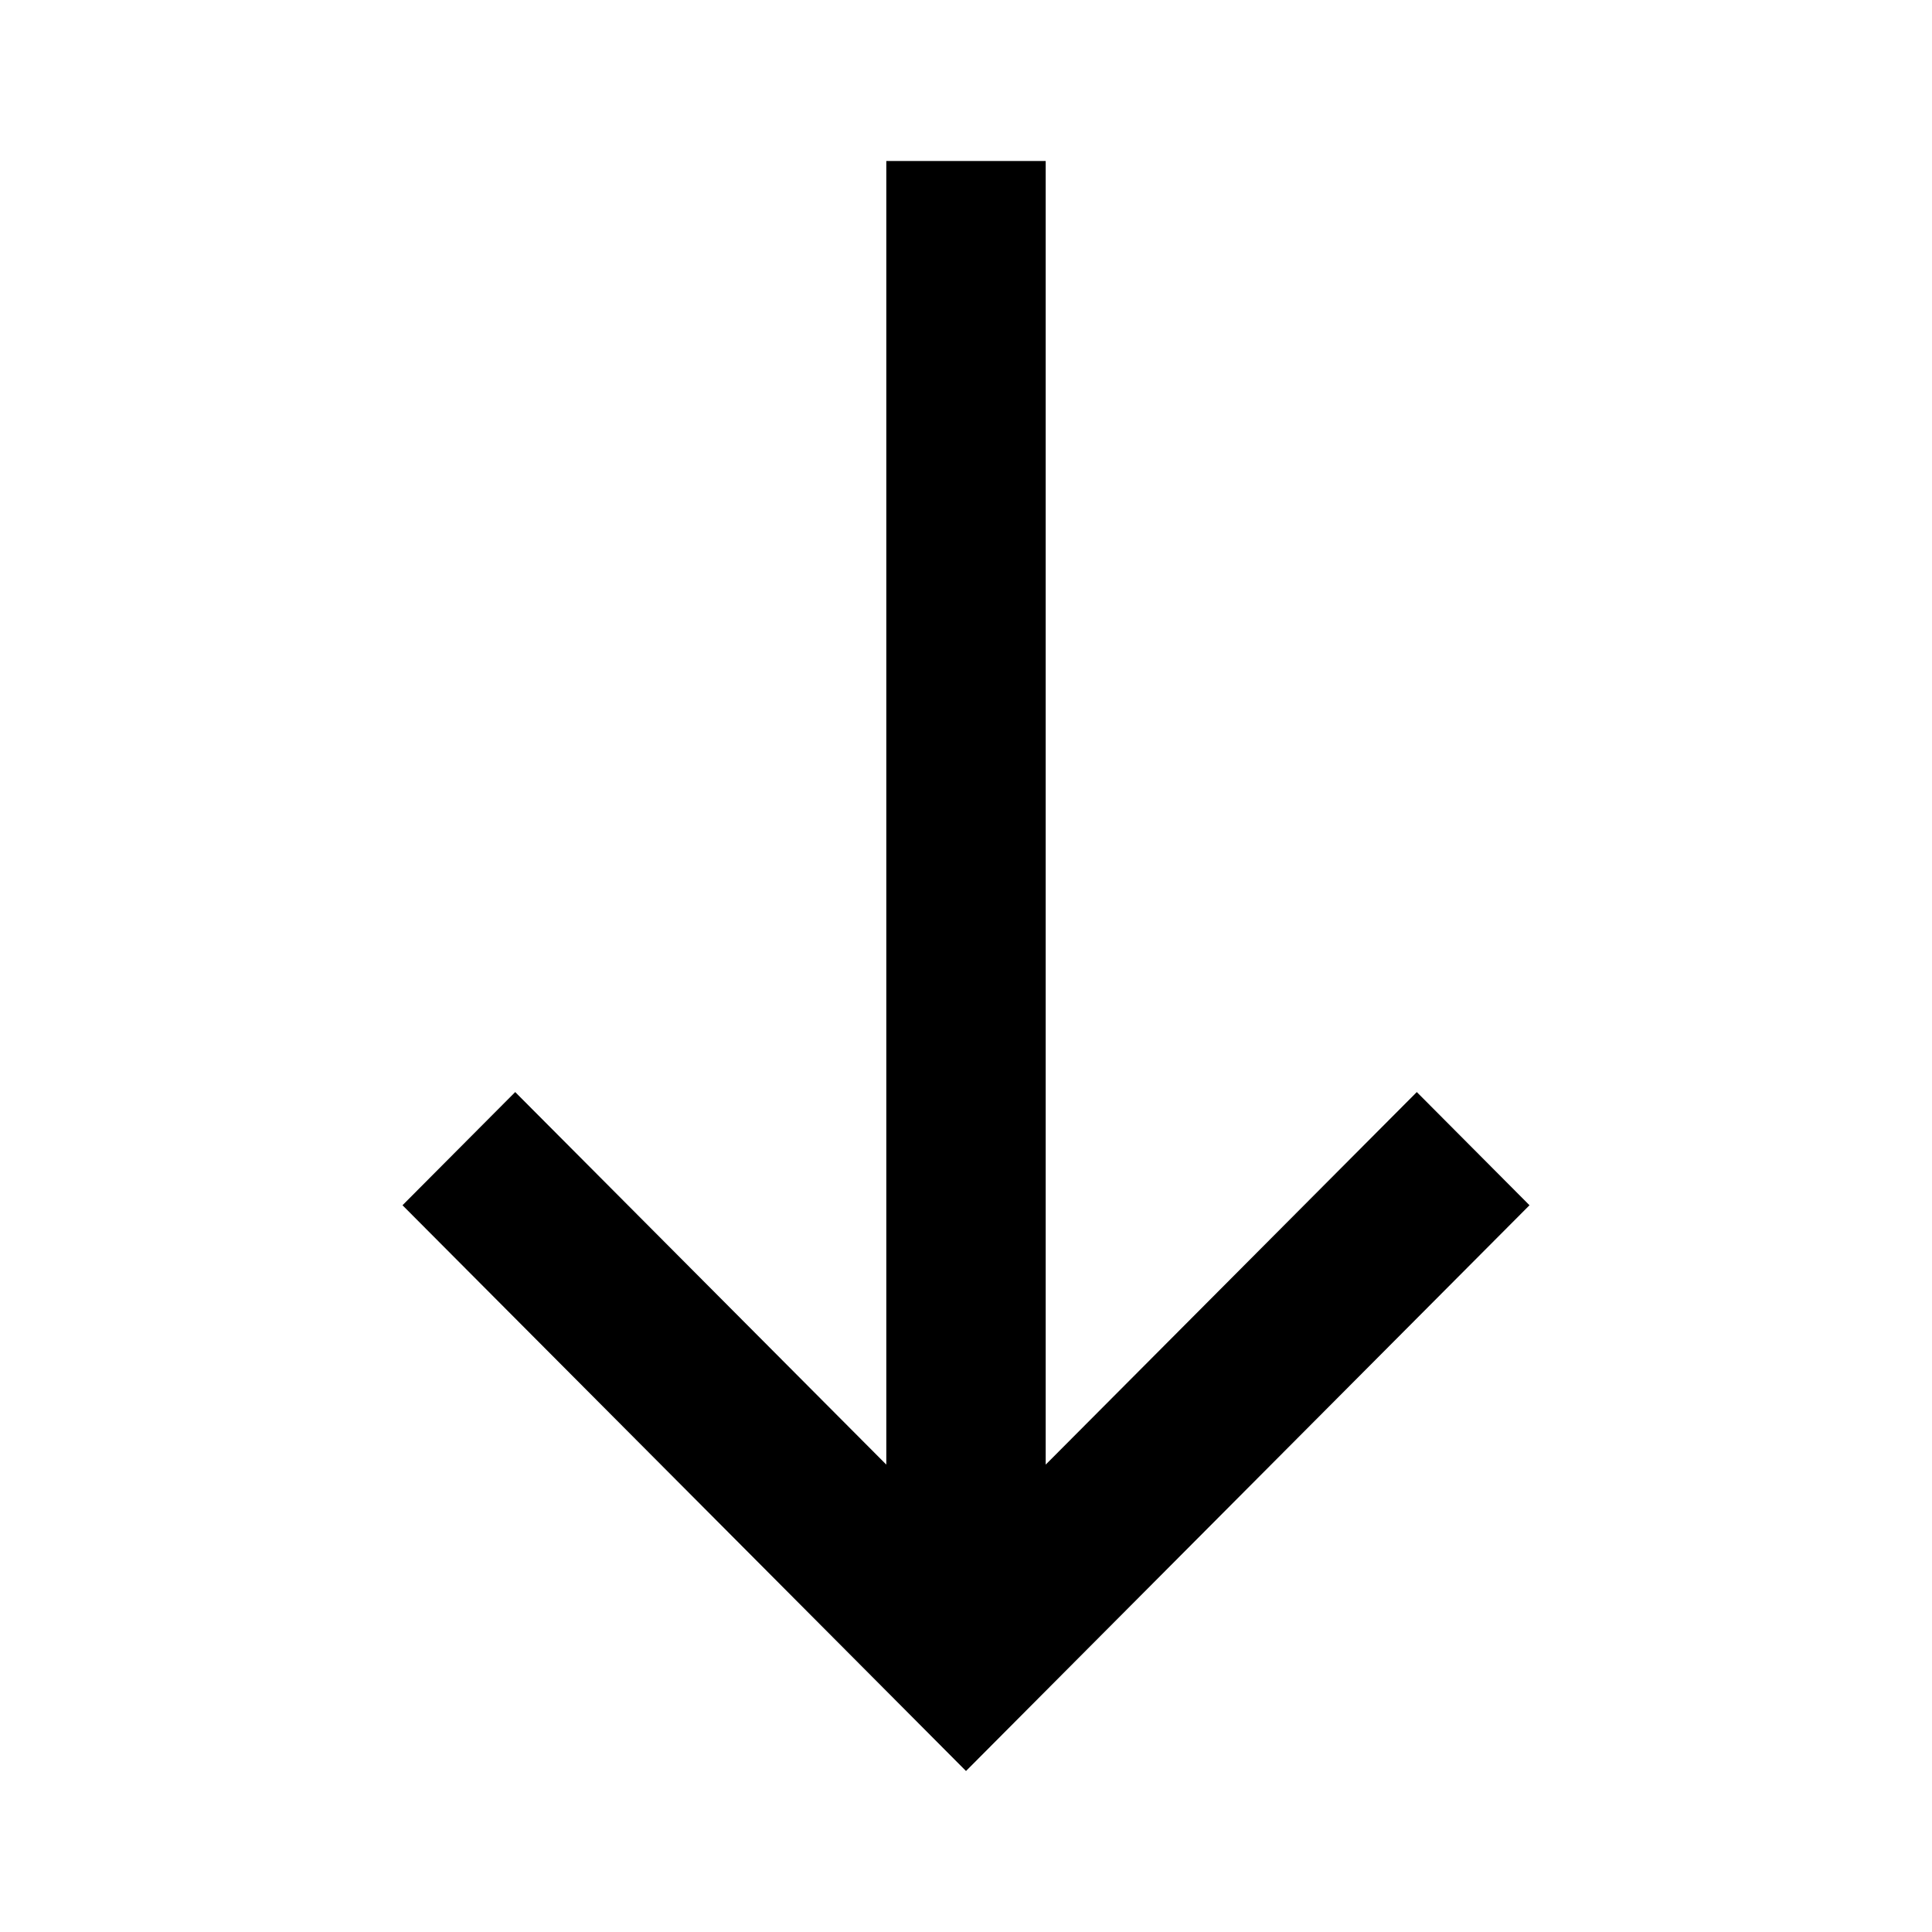
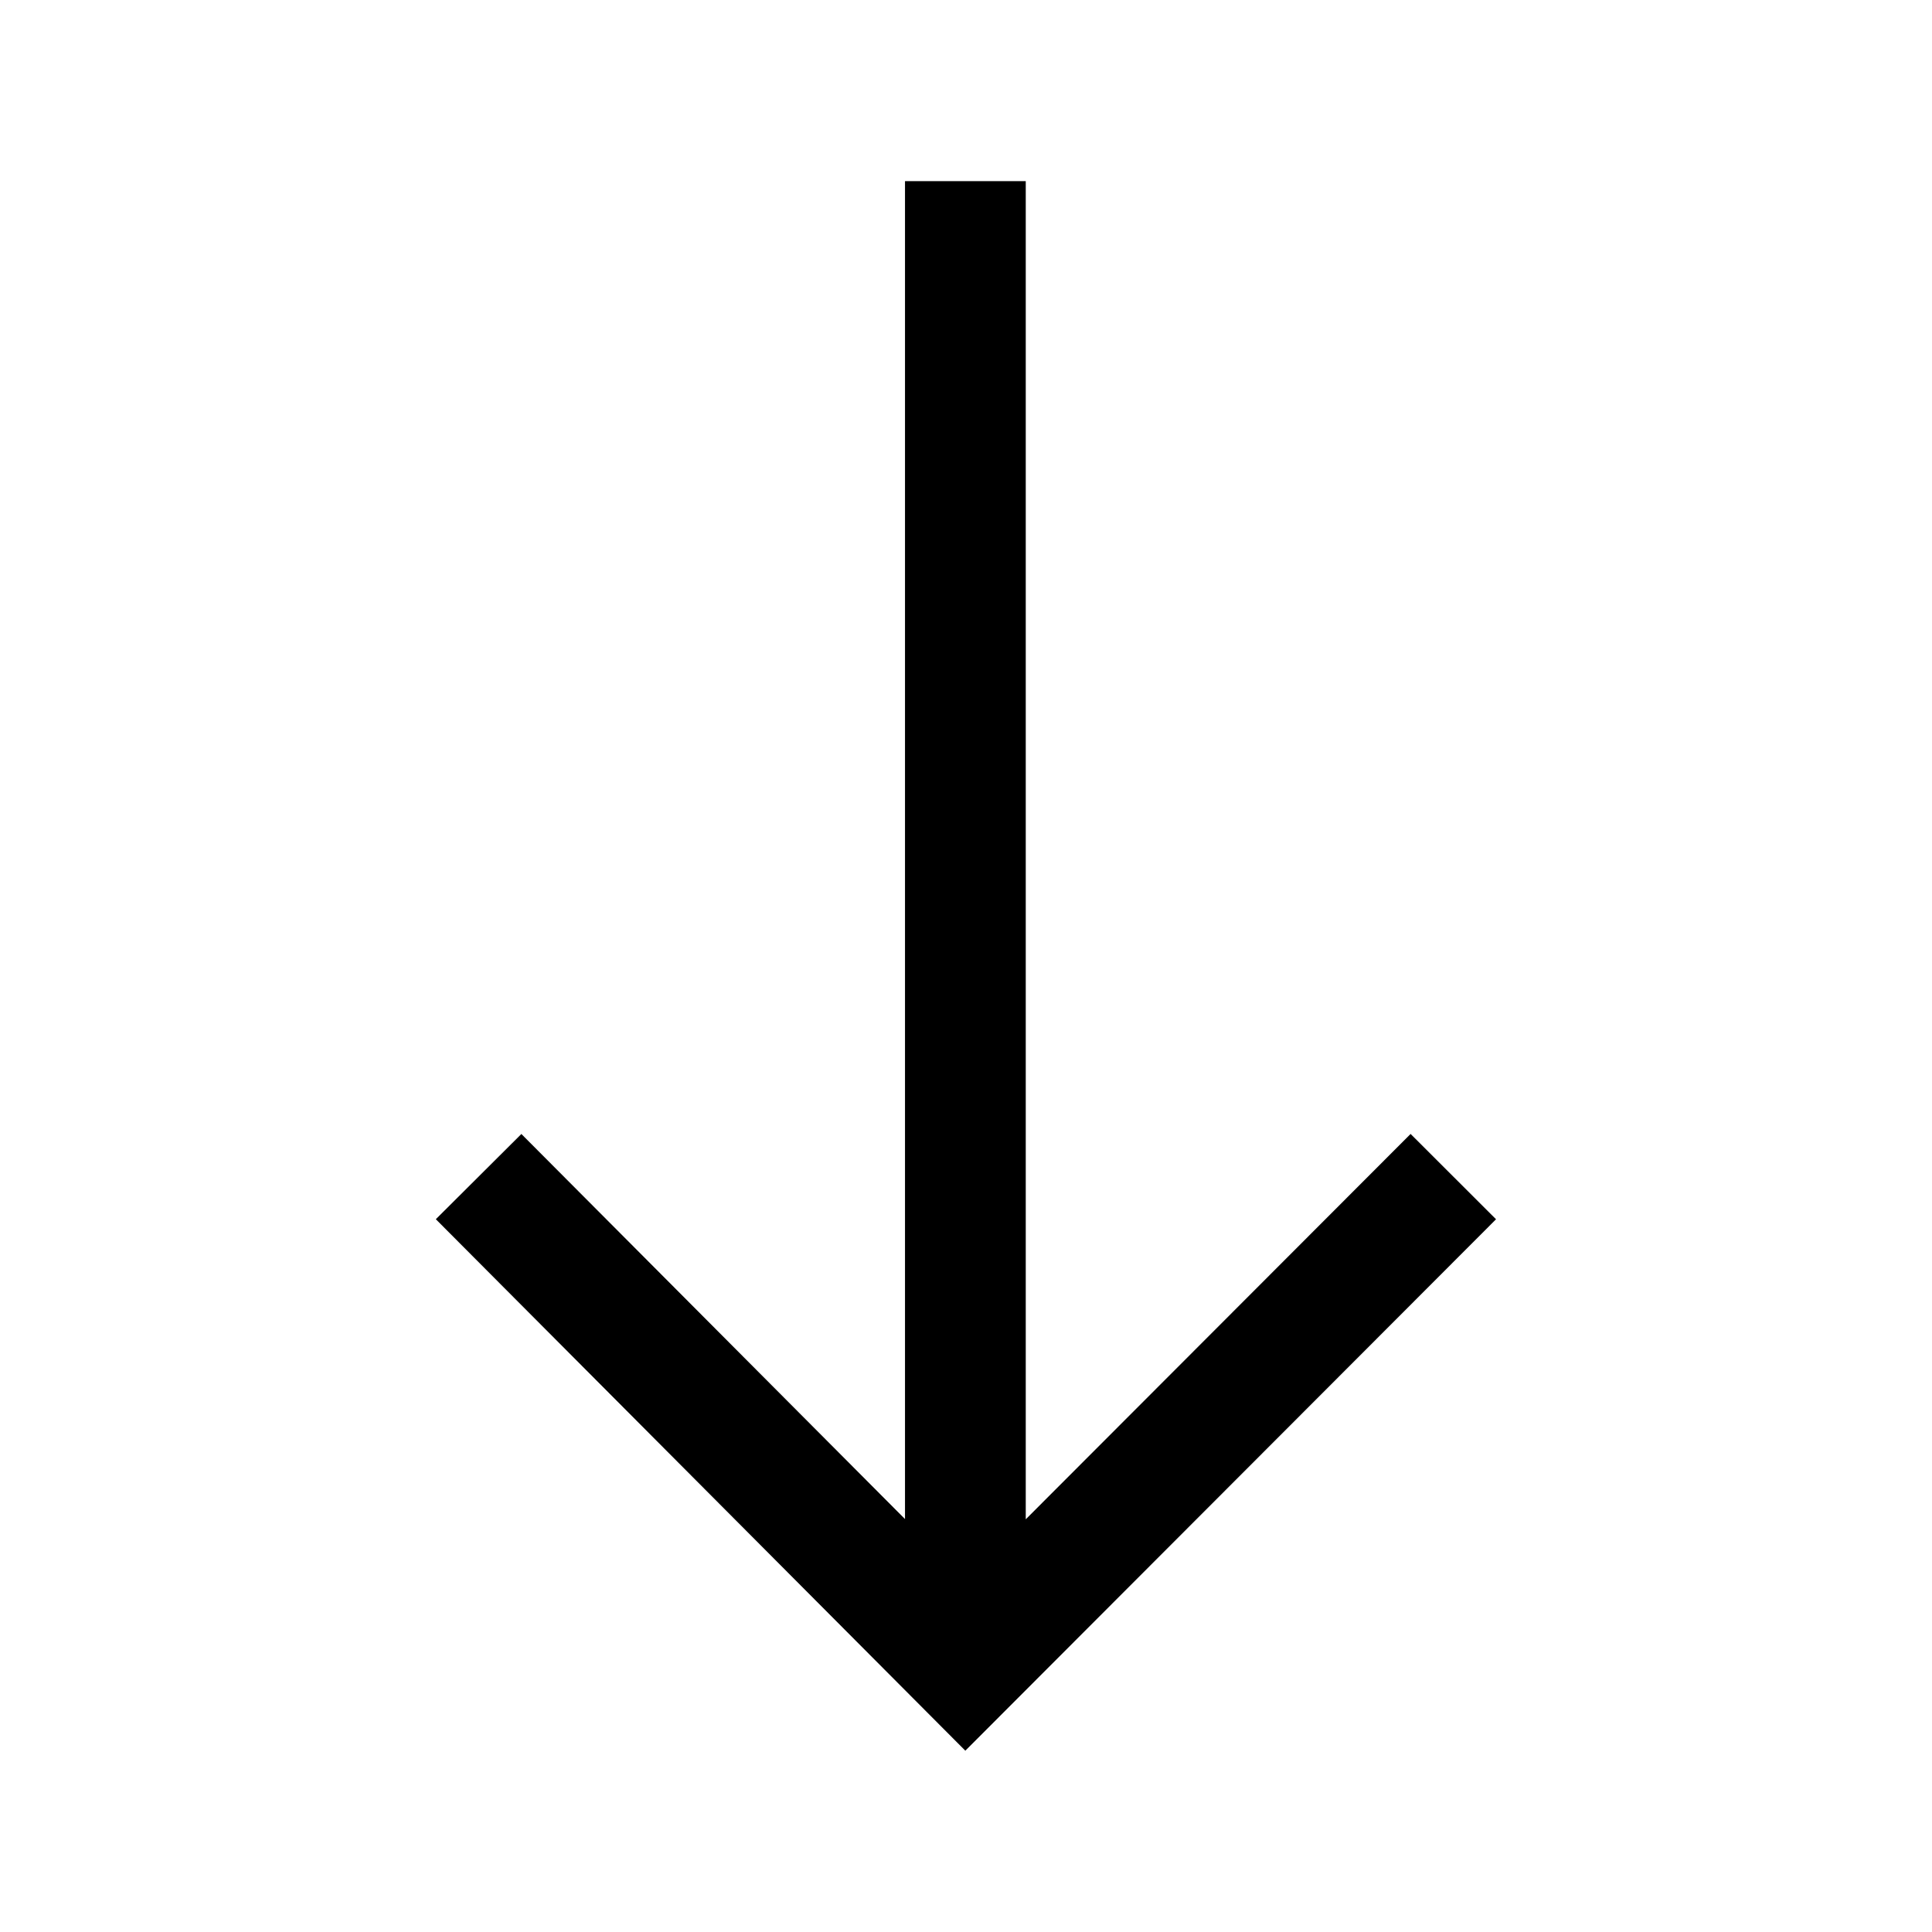
- <svg xmlns="http://www.w3.org/2000/svg" width="12" height="12" viewBox="0 0 12 12">
-   <g fill="none" fill-rule="evenodd">
-     <path d="M0 0h12v12H0z" />
-     <path fill="currentColor" d="M6 11l-.7-.703-2.8-2.811.7-.703 2.305 2.314V1h.99v8.097L8.8 6.783l.7.703-2.8 2.811z" />
-   </g>
+ <svg xmlns="http://www.w3.org/2000/svg" width="1024" height="1024" viewBox="0 0 1024 1024">
+   <path d="M543.67 96l-.001 709.265 203.975-204.252 45.286 45.224-281.287 281.67L231 646.21l45.34-45.17 203.329 204.094V96h64z" fill="currentColor" />
</svg>
